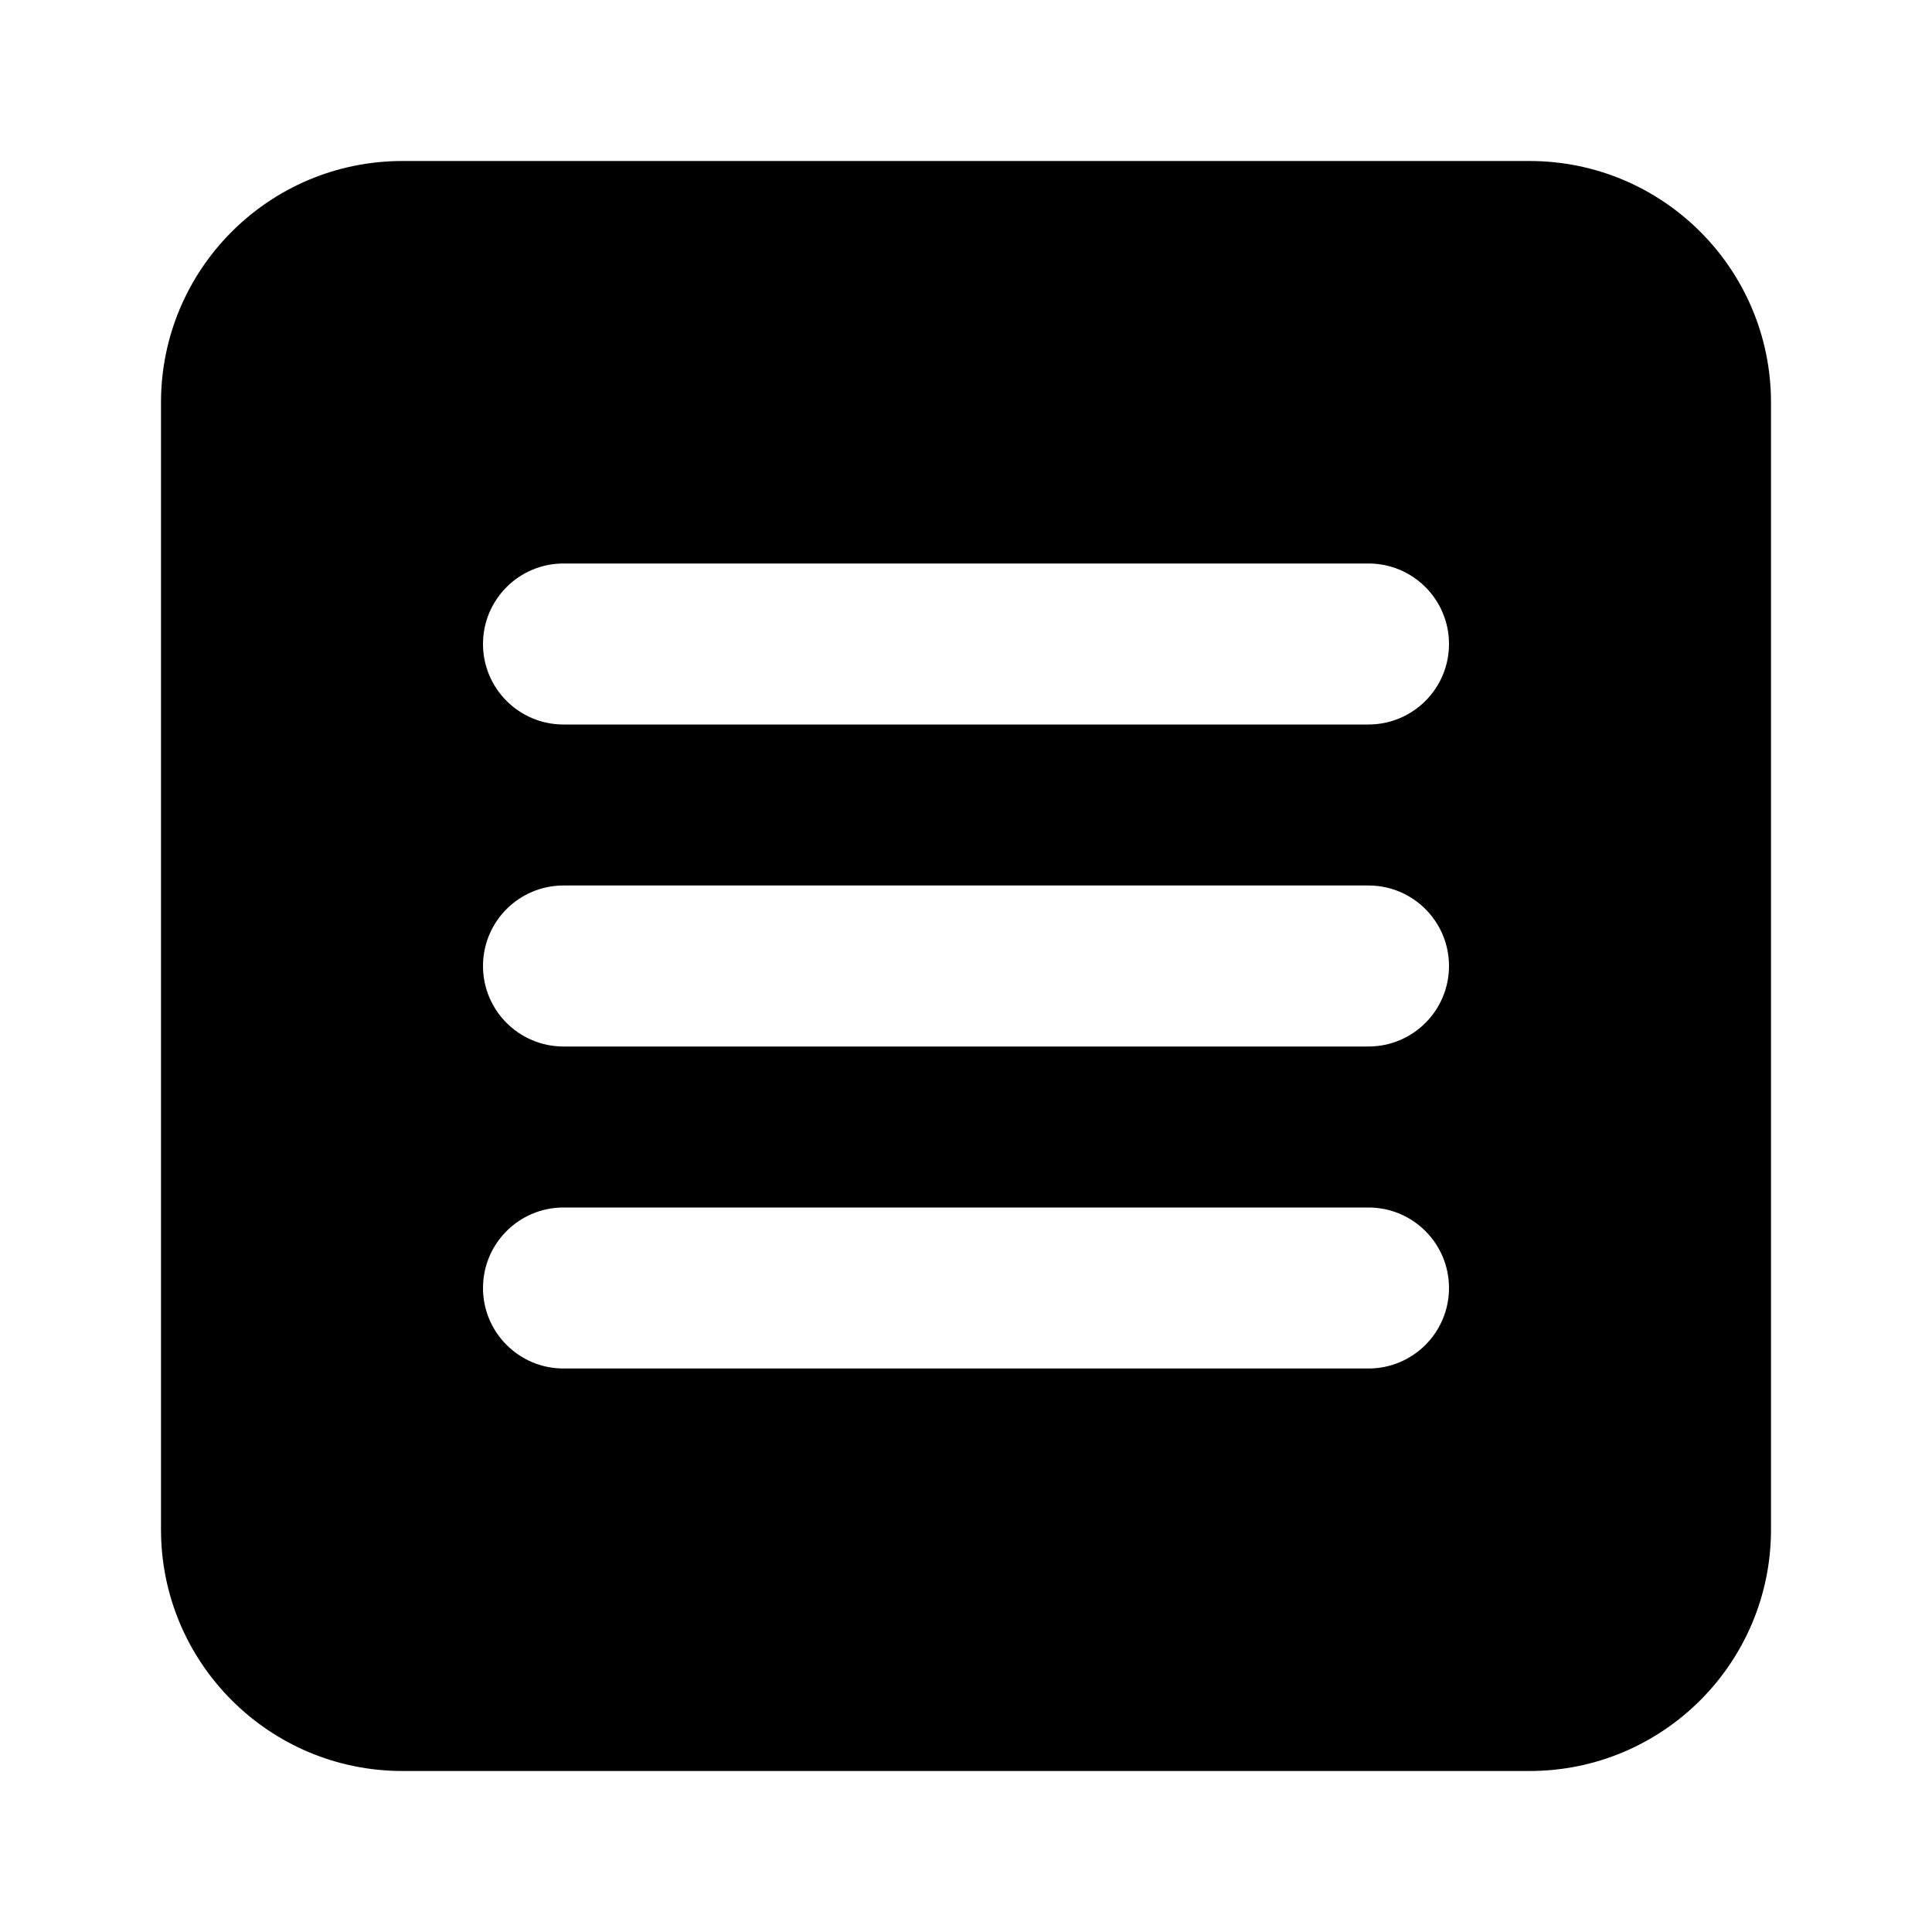
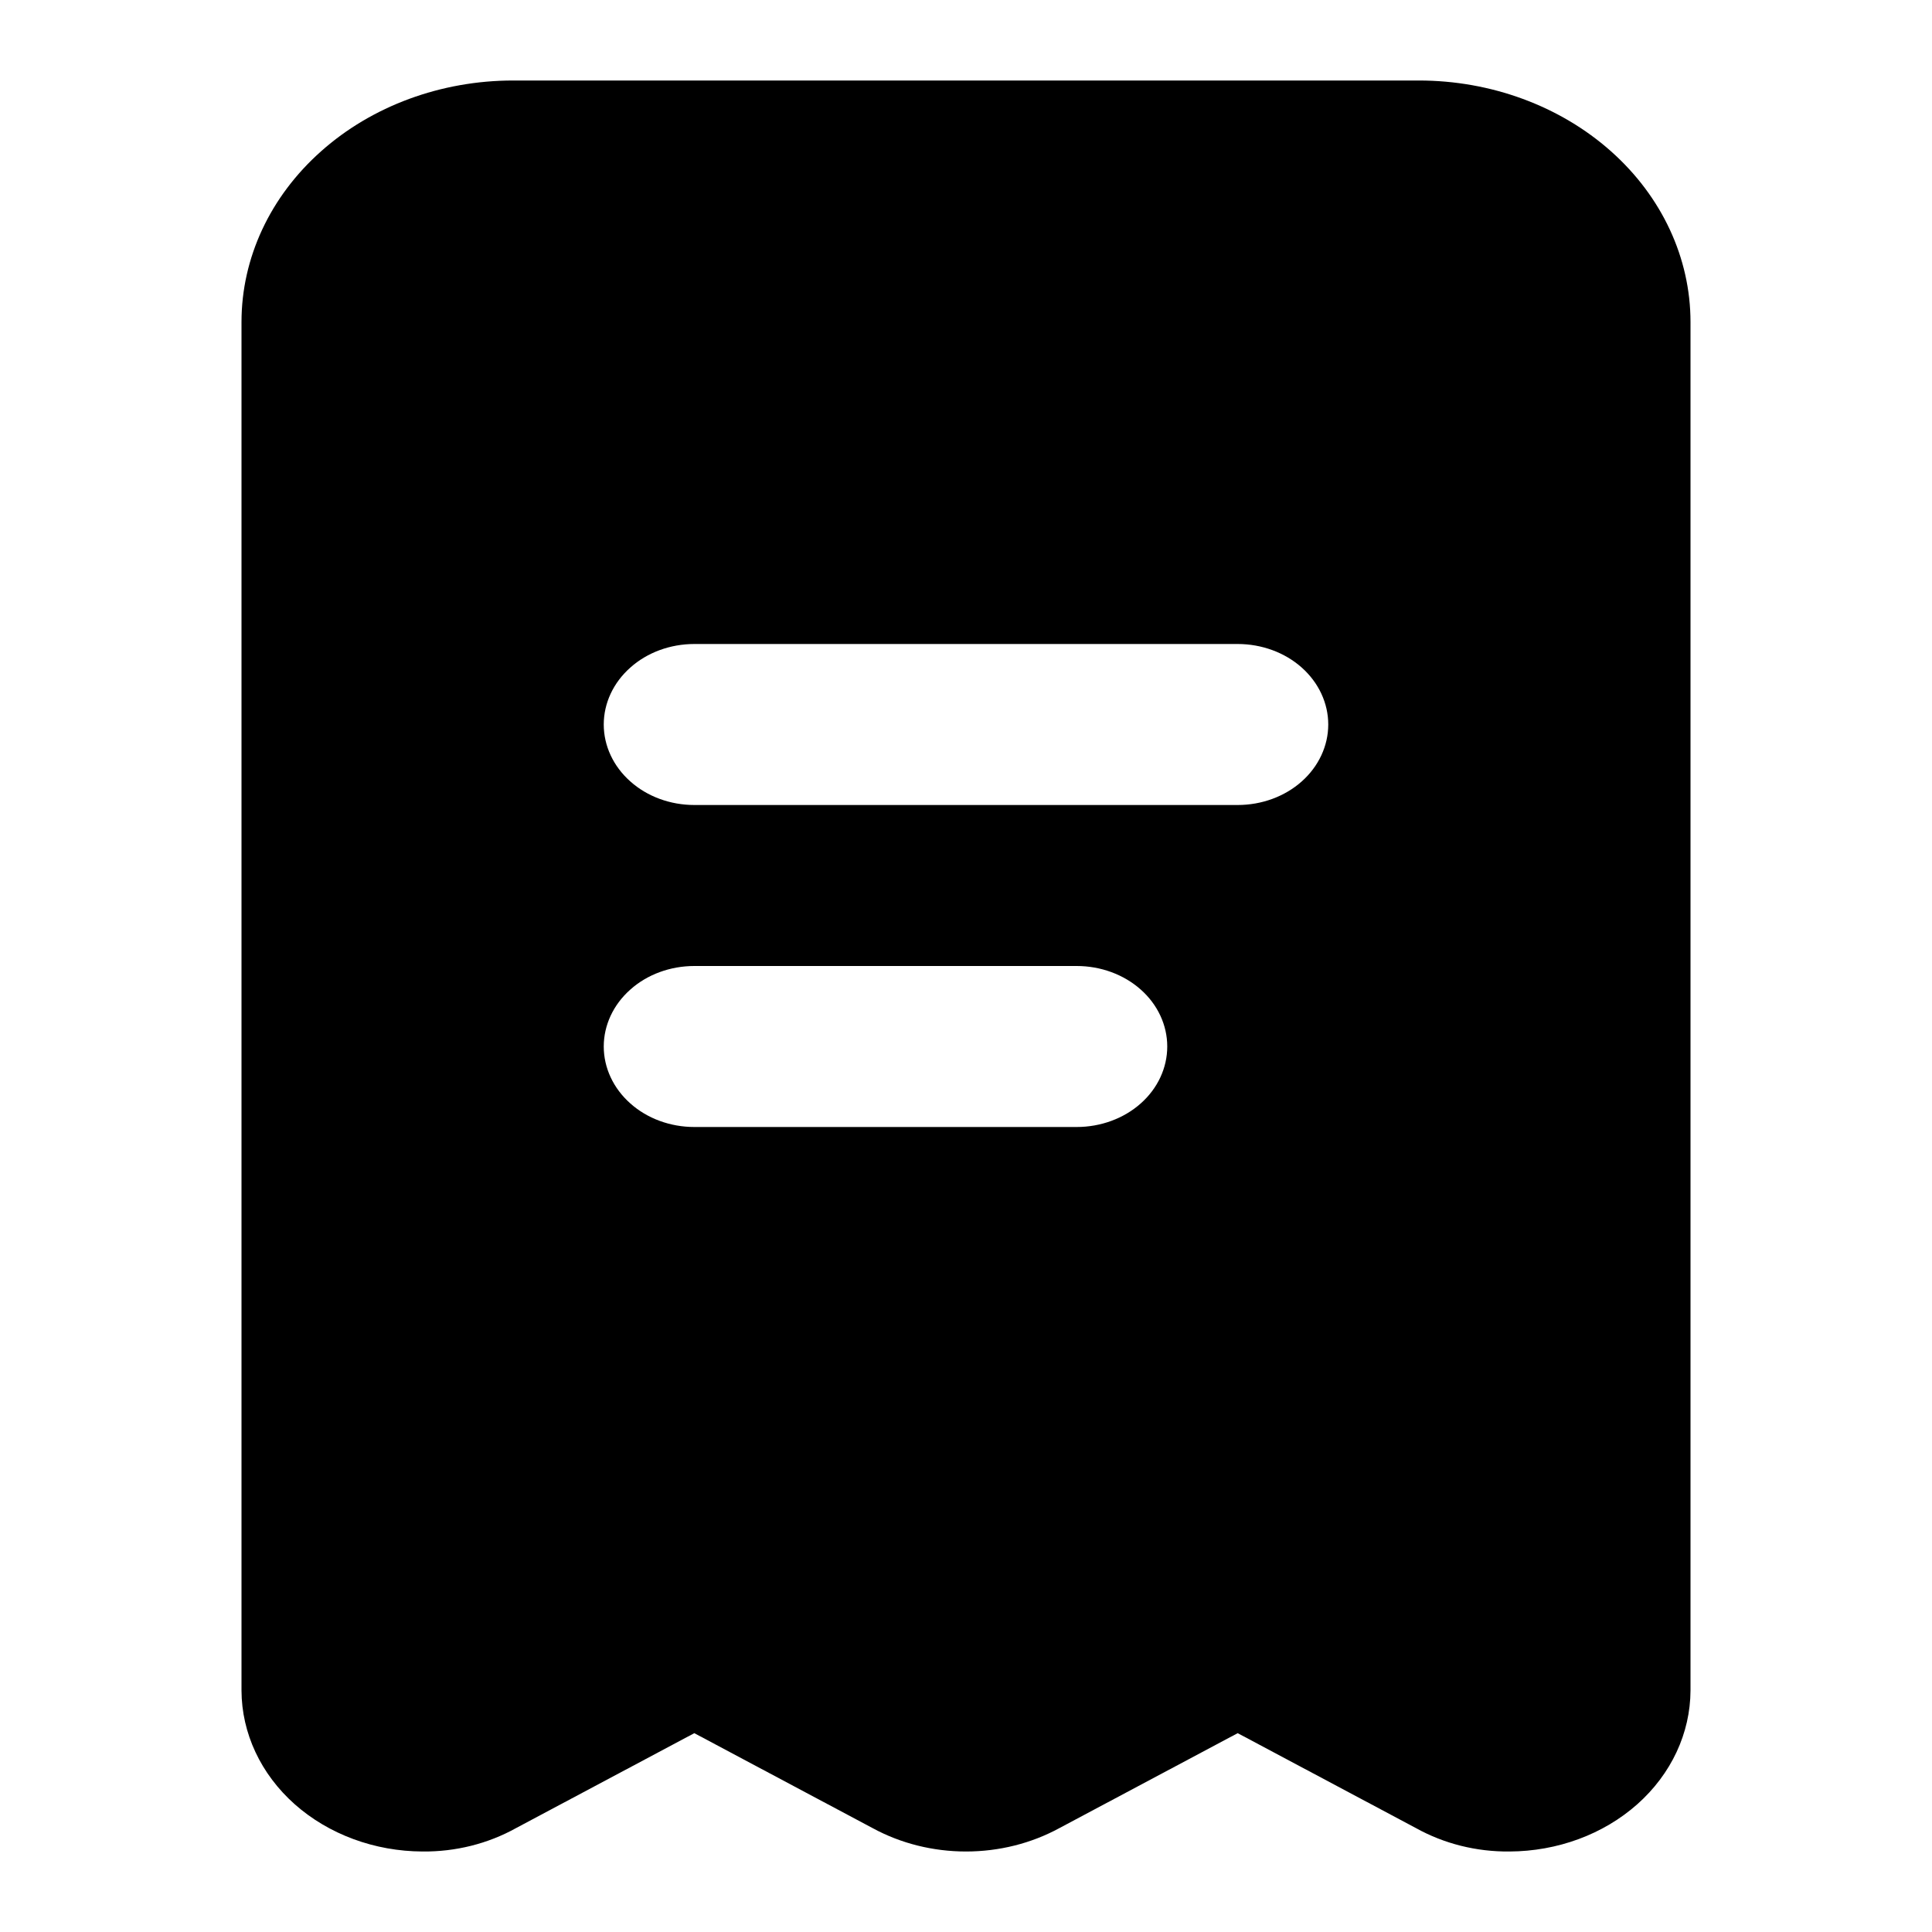
<svg xmlns="http://www.w3.org/2000/svg" width="24" height="24" viewBox="0 0 24 24" fill="none">
-   <path d="M19 2H5a3 3 0 0 0-3 3v14a3 3 0 0 0 3 3h14a3 3 0 0 0 3-3V5a3 3 0 0 0-3-3zm-2 15H7a1 1 0 0 1 0-2h10a1 1 0 0 1 0 2zm0-4H7a1 1 0 0 1 0-2h10a1 1 0 0 1 0 2zm0-4H7a1 1 0 0 1 0-2h10a1 1 0 1 1 0 2z" fill="currentColor" />
+   <path d="M17.625 1H6.375C5.48 1 4.621 1.316 3.989 1.879C3.356 2.441 3 3.204 3 4V21C3.002 21.53 3.239 22.038 3.661 22.413C4.083 22.787 4.654 22.998 5.25 23C5.66 23.004 6.062 22.903 6.409 22.71L8.625 21.53L10.841 22.71C11.19 22.9 11.591 23 12 23C12.409 23 12.81 22.9 13.159 22.71L15.375 21.53L17.591 22.71C17.938 22.903 18.34 23.004 18.75 23C19.346 22.998 19.918 22.787 20.339 22.413C20.761 22.038 20.998 21.53 21 21V4C21 3.204 20.644 2.441 20.012 1.879C19.379 1.316 18.52 1 17.625 1ZM13.375 14H8.625C8.327 14 8.04 13.895 7.83 13.707C7.619 13.52 7.5 13.265 7.5 13C7.5 12.735 7.619 12.48 7.83 12.293C8.04 12.105 8.327 12 8.625 12H13.375C13.673 12 13.96 12.105 14.171 12.293C14.382 12.48 14.5 12.735 14.5 13C14.5 13.265 14.382 13.52 14.171 13.707C13.96 13.895 13.673 14 13.375 14ZM15.375 10H8.625C8.327 10 8.04 9.895 7.83 9.707C7.619 9.52 7.5 9.265 7.5 9C7.5 8.735 7.619 8.48 7.83 8.293C8.04 8.105 8.327 8 8.625 8H15.375C15.673 8 15.96 8.105 16.171 8.293C16.381 8.48 16.5 8.735 16.5 9C16.5 9.265 16.381 9.52 16.171 9.707C15.96 9.895 15.673 10 15.375 10Z" fill="currentColor" />
</svg>
